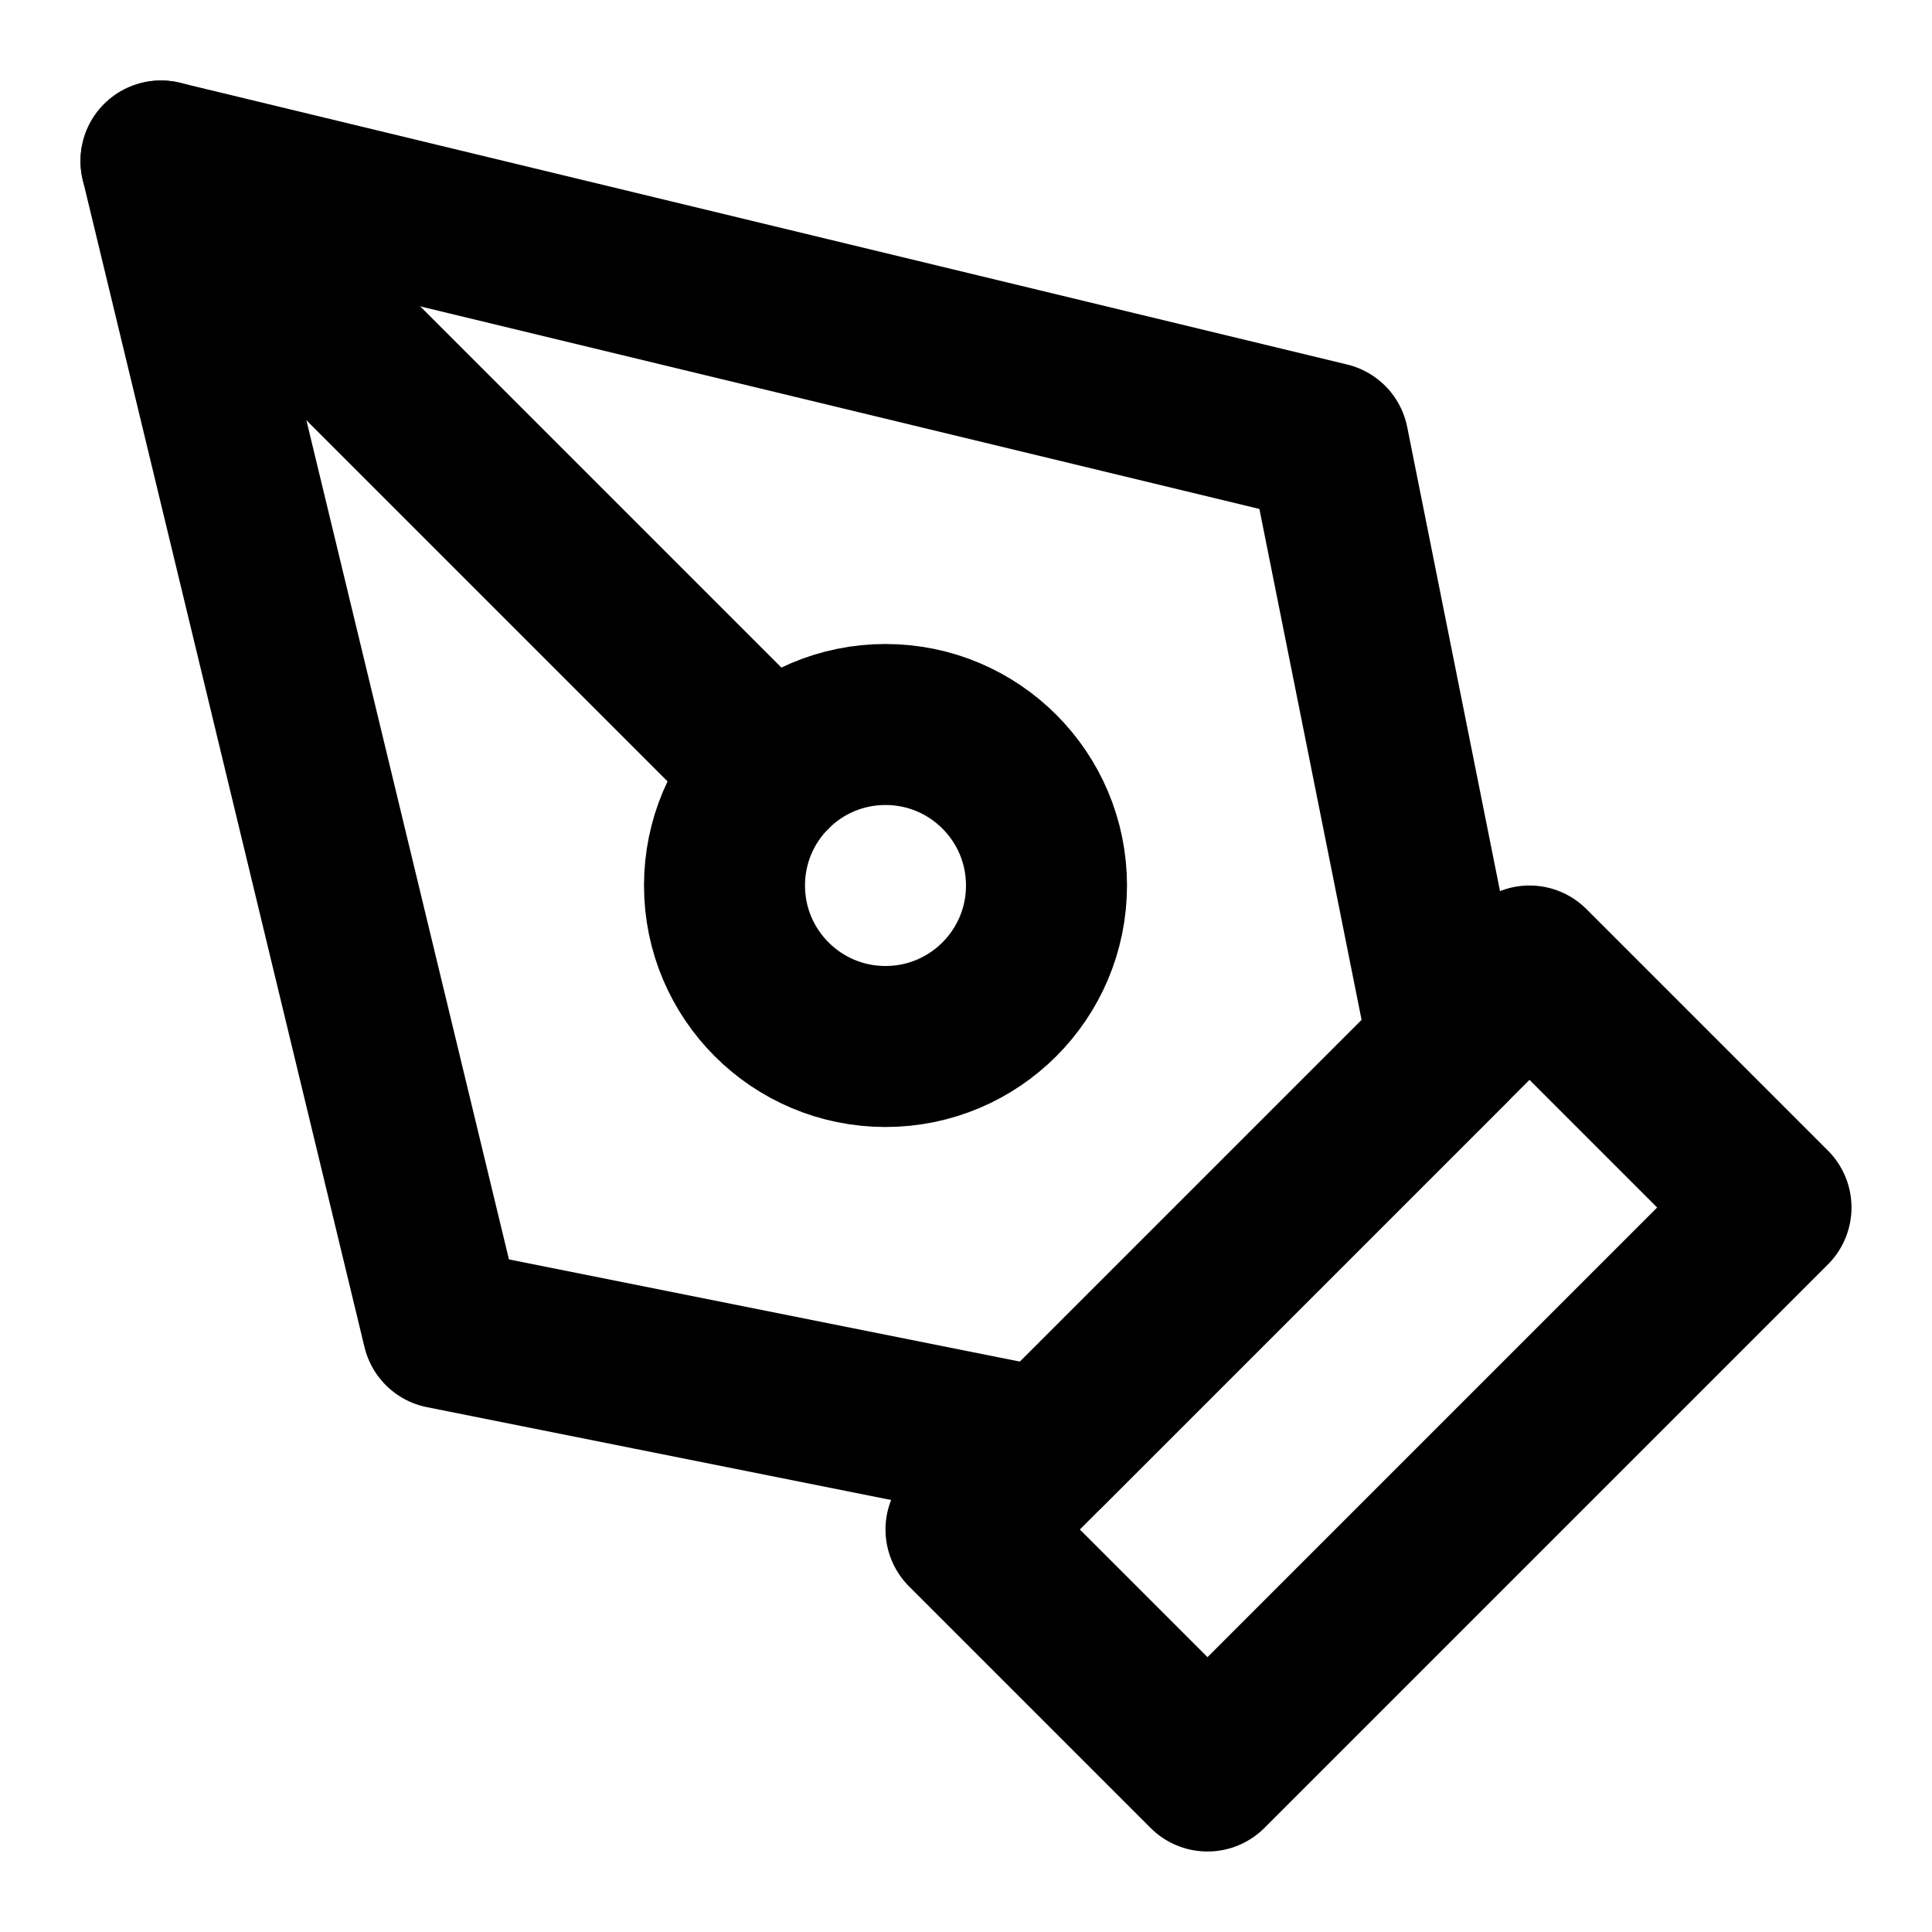
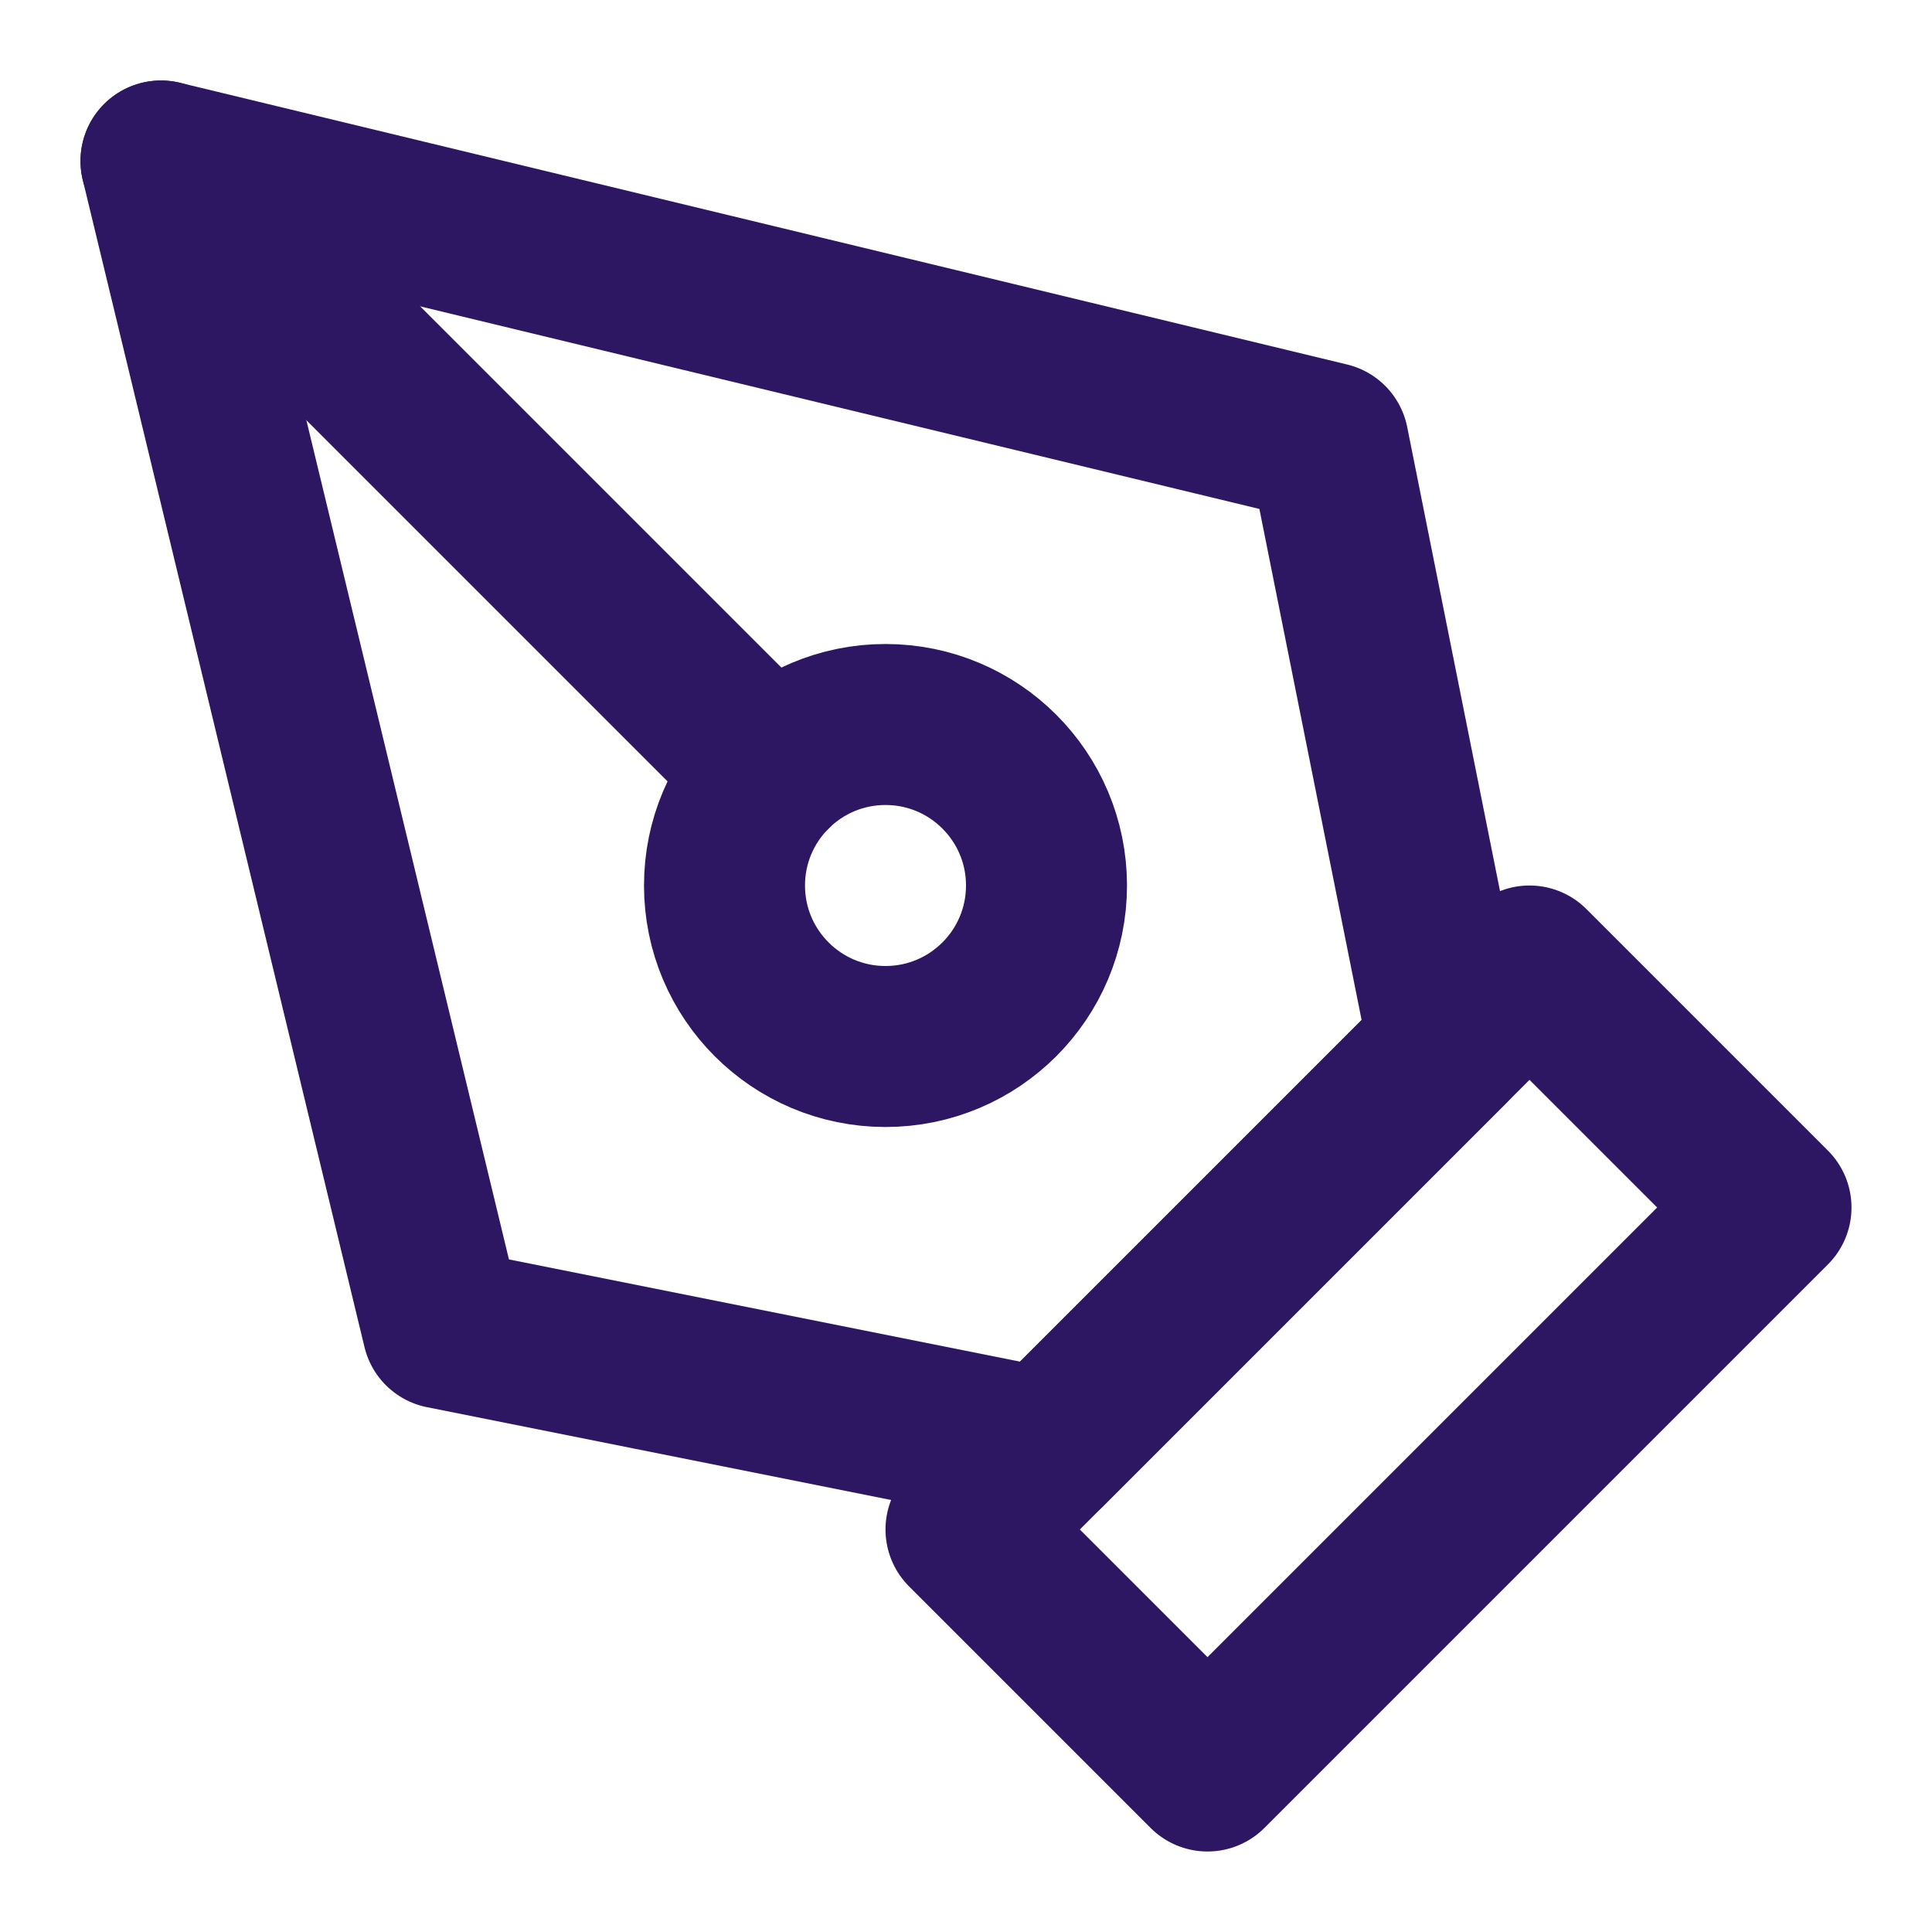
- <svg xmlns="http://www.w3.org/2000/svg" width="24" height="24" viewBox="0 0 24 24" fill="none" stroke="currentColor" stroke-width="2" stroke-linecap="round" stroke-linejoin="round" class="feather feather-pen-tool">
+ <svg xmlns="http://www.w3.org/2000/svg" width="24" height="24" viewBox="0 0 24 24" fill="none" stroke="#2d1762" stroke-width="2" stroke-linecap="round" stroke-linejoin="round" class="feather feather-pen-tool">
  <path d="M12 19l7-7 3 3-7 7-3-3z" />
  <path d="M18 13l-1.5-7.5L2 2l3.5 14.5L13 18l5-5z" />
  <path d="M2 2l7.586 7.586" />
  <circle cx="11" cy="11" r="2" />
</svg>
